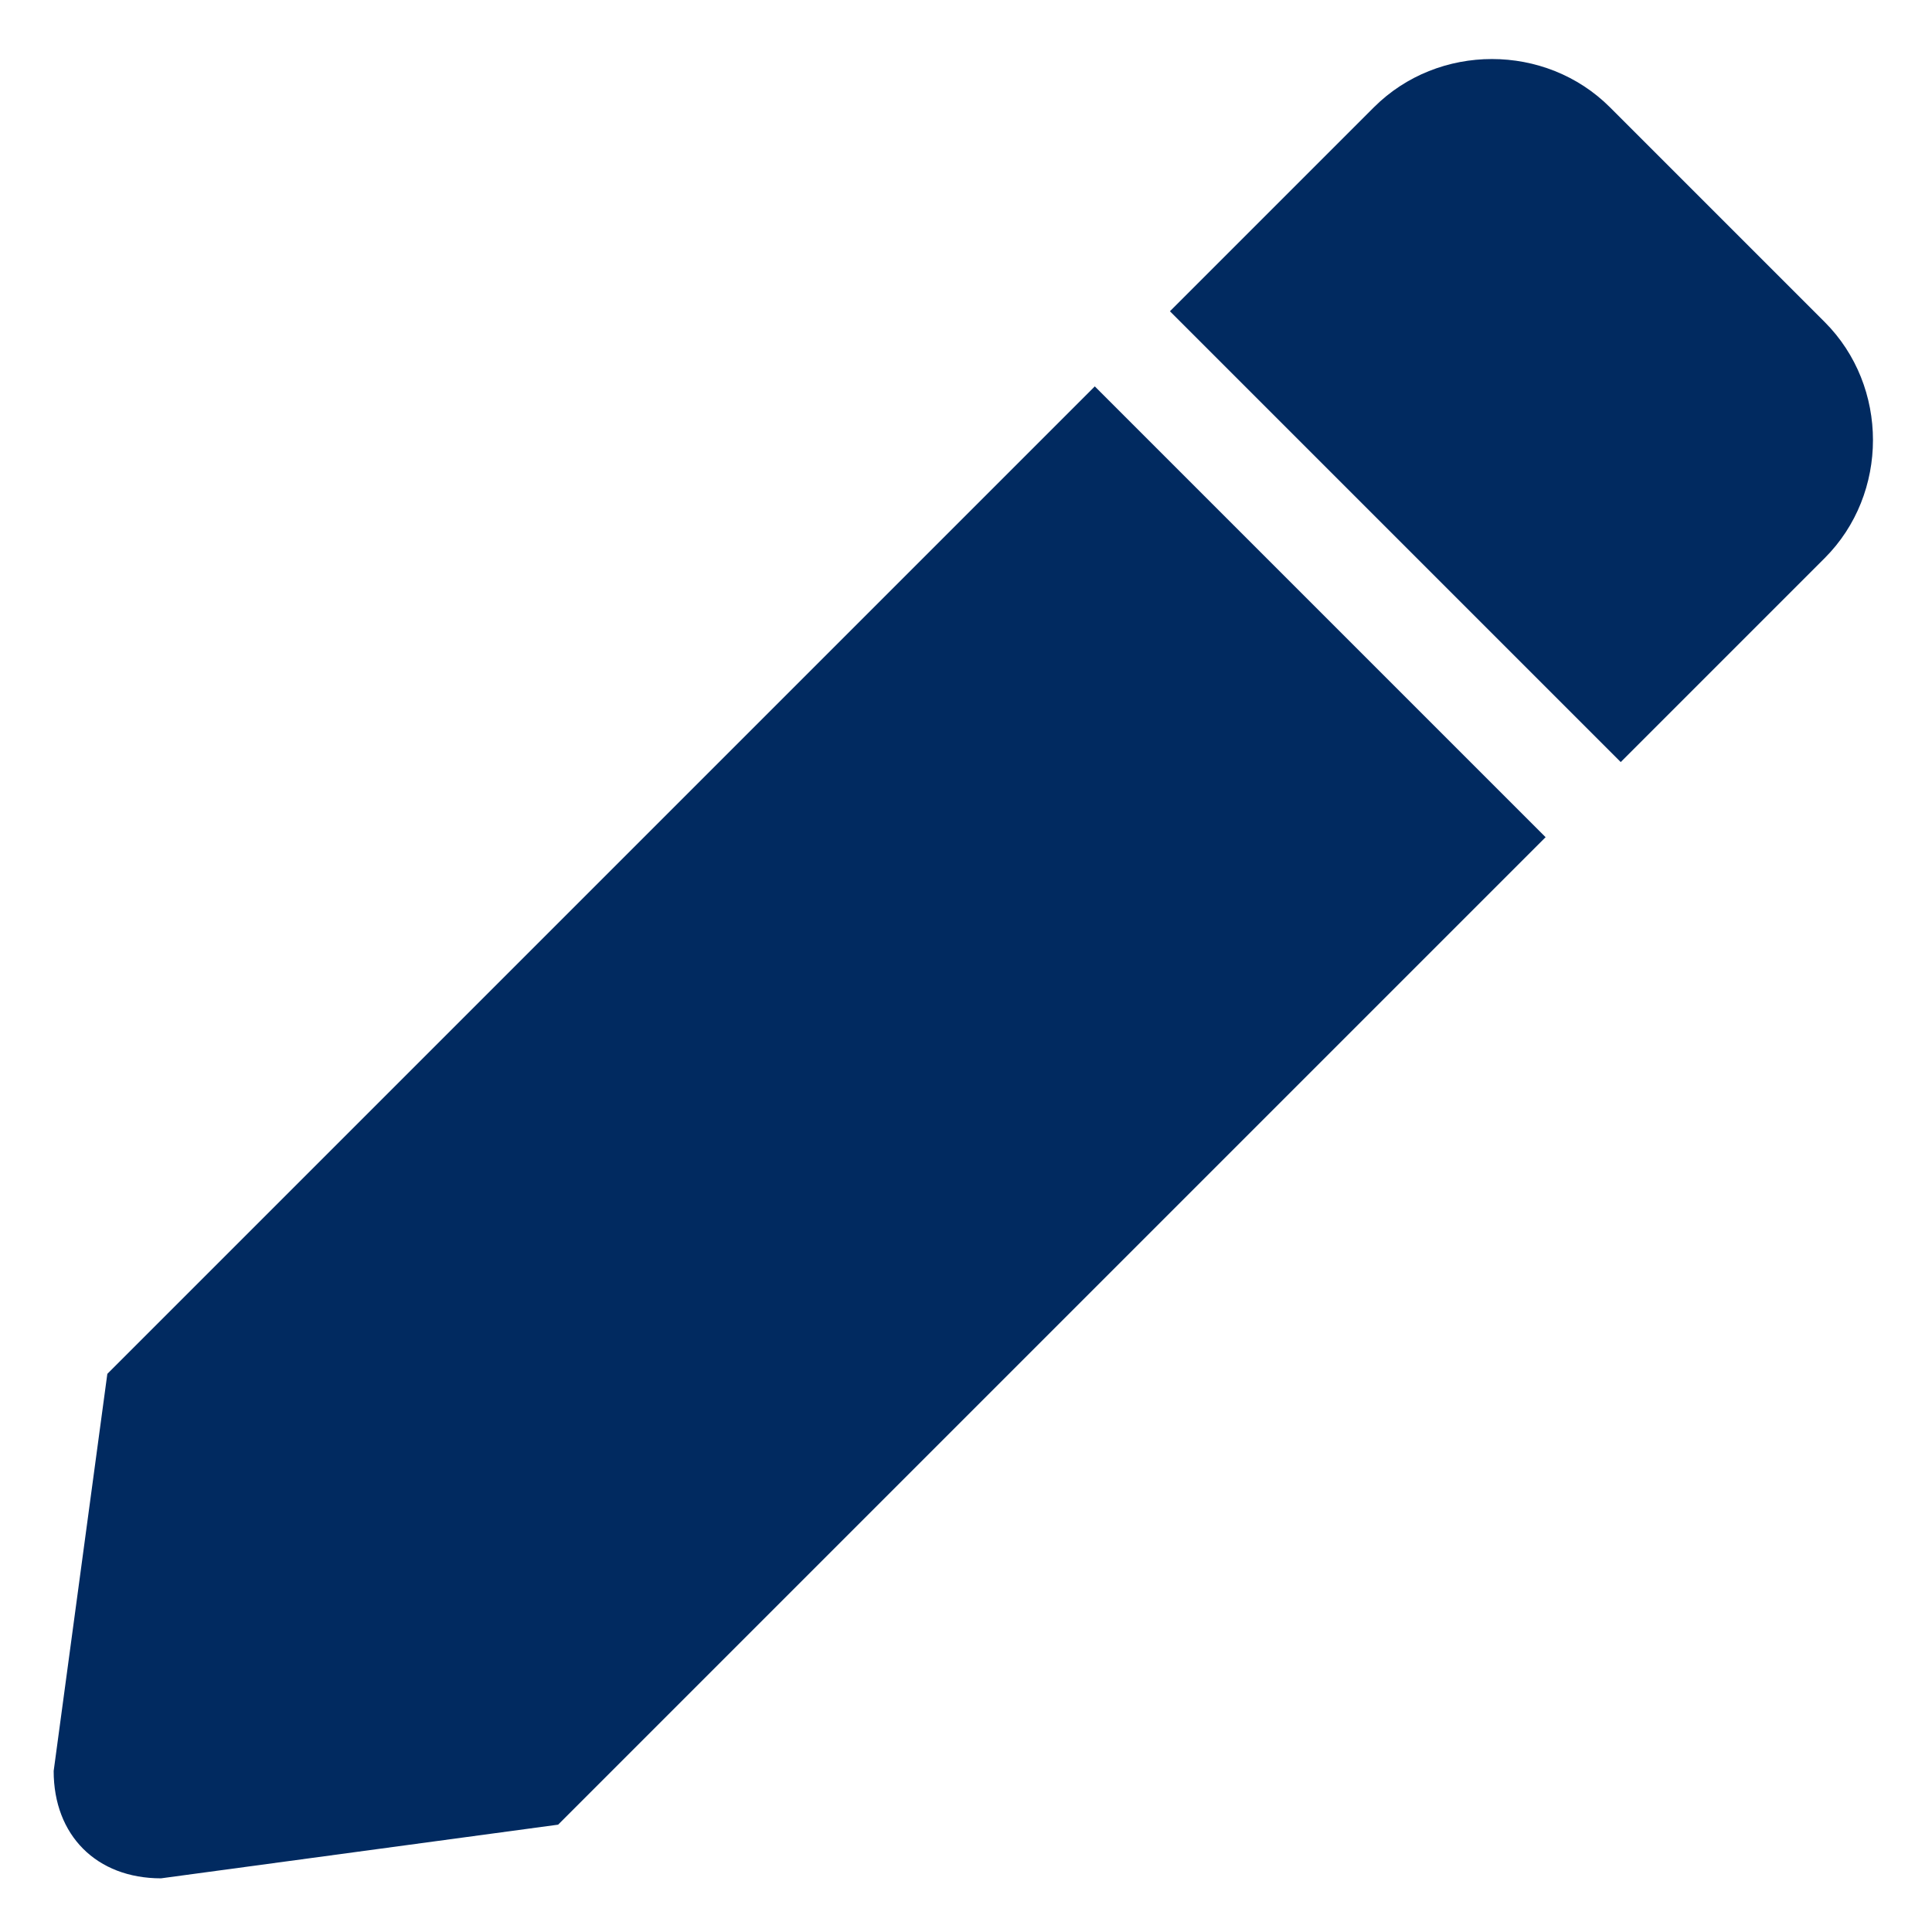
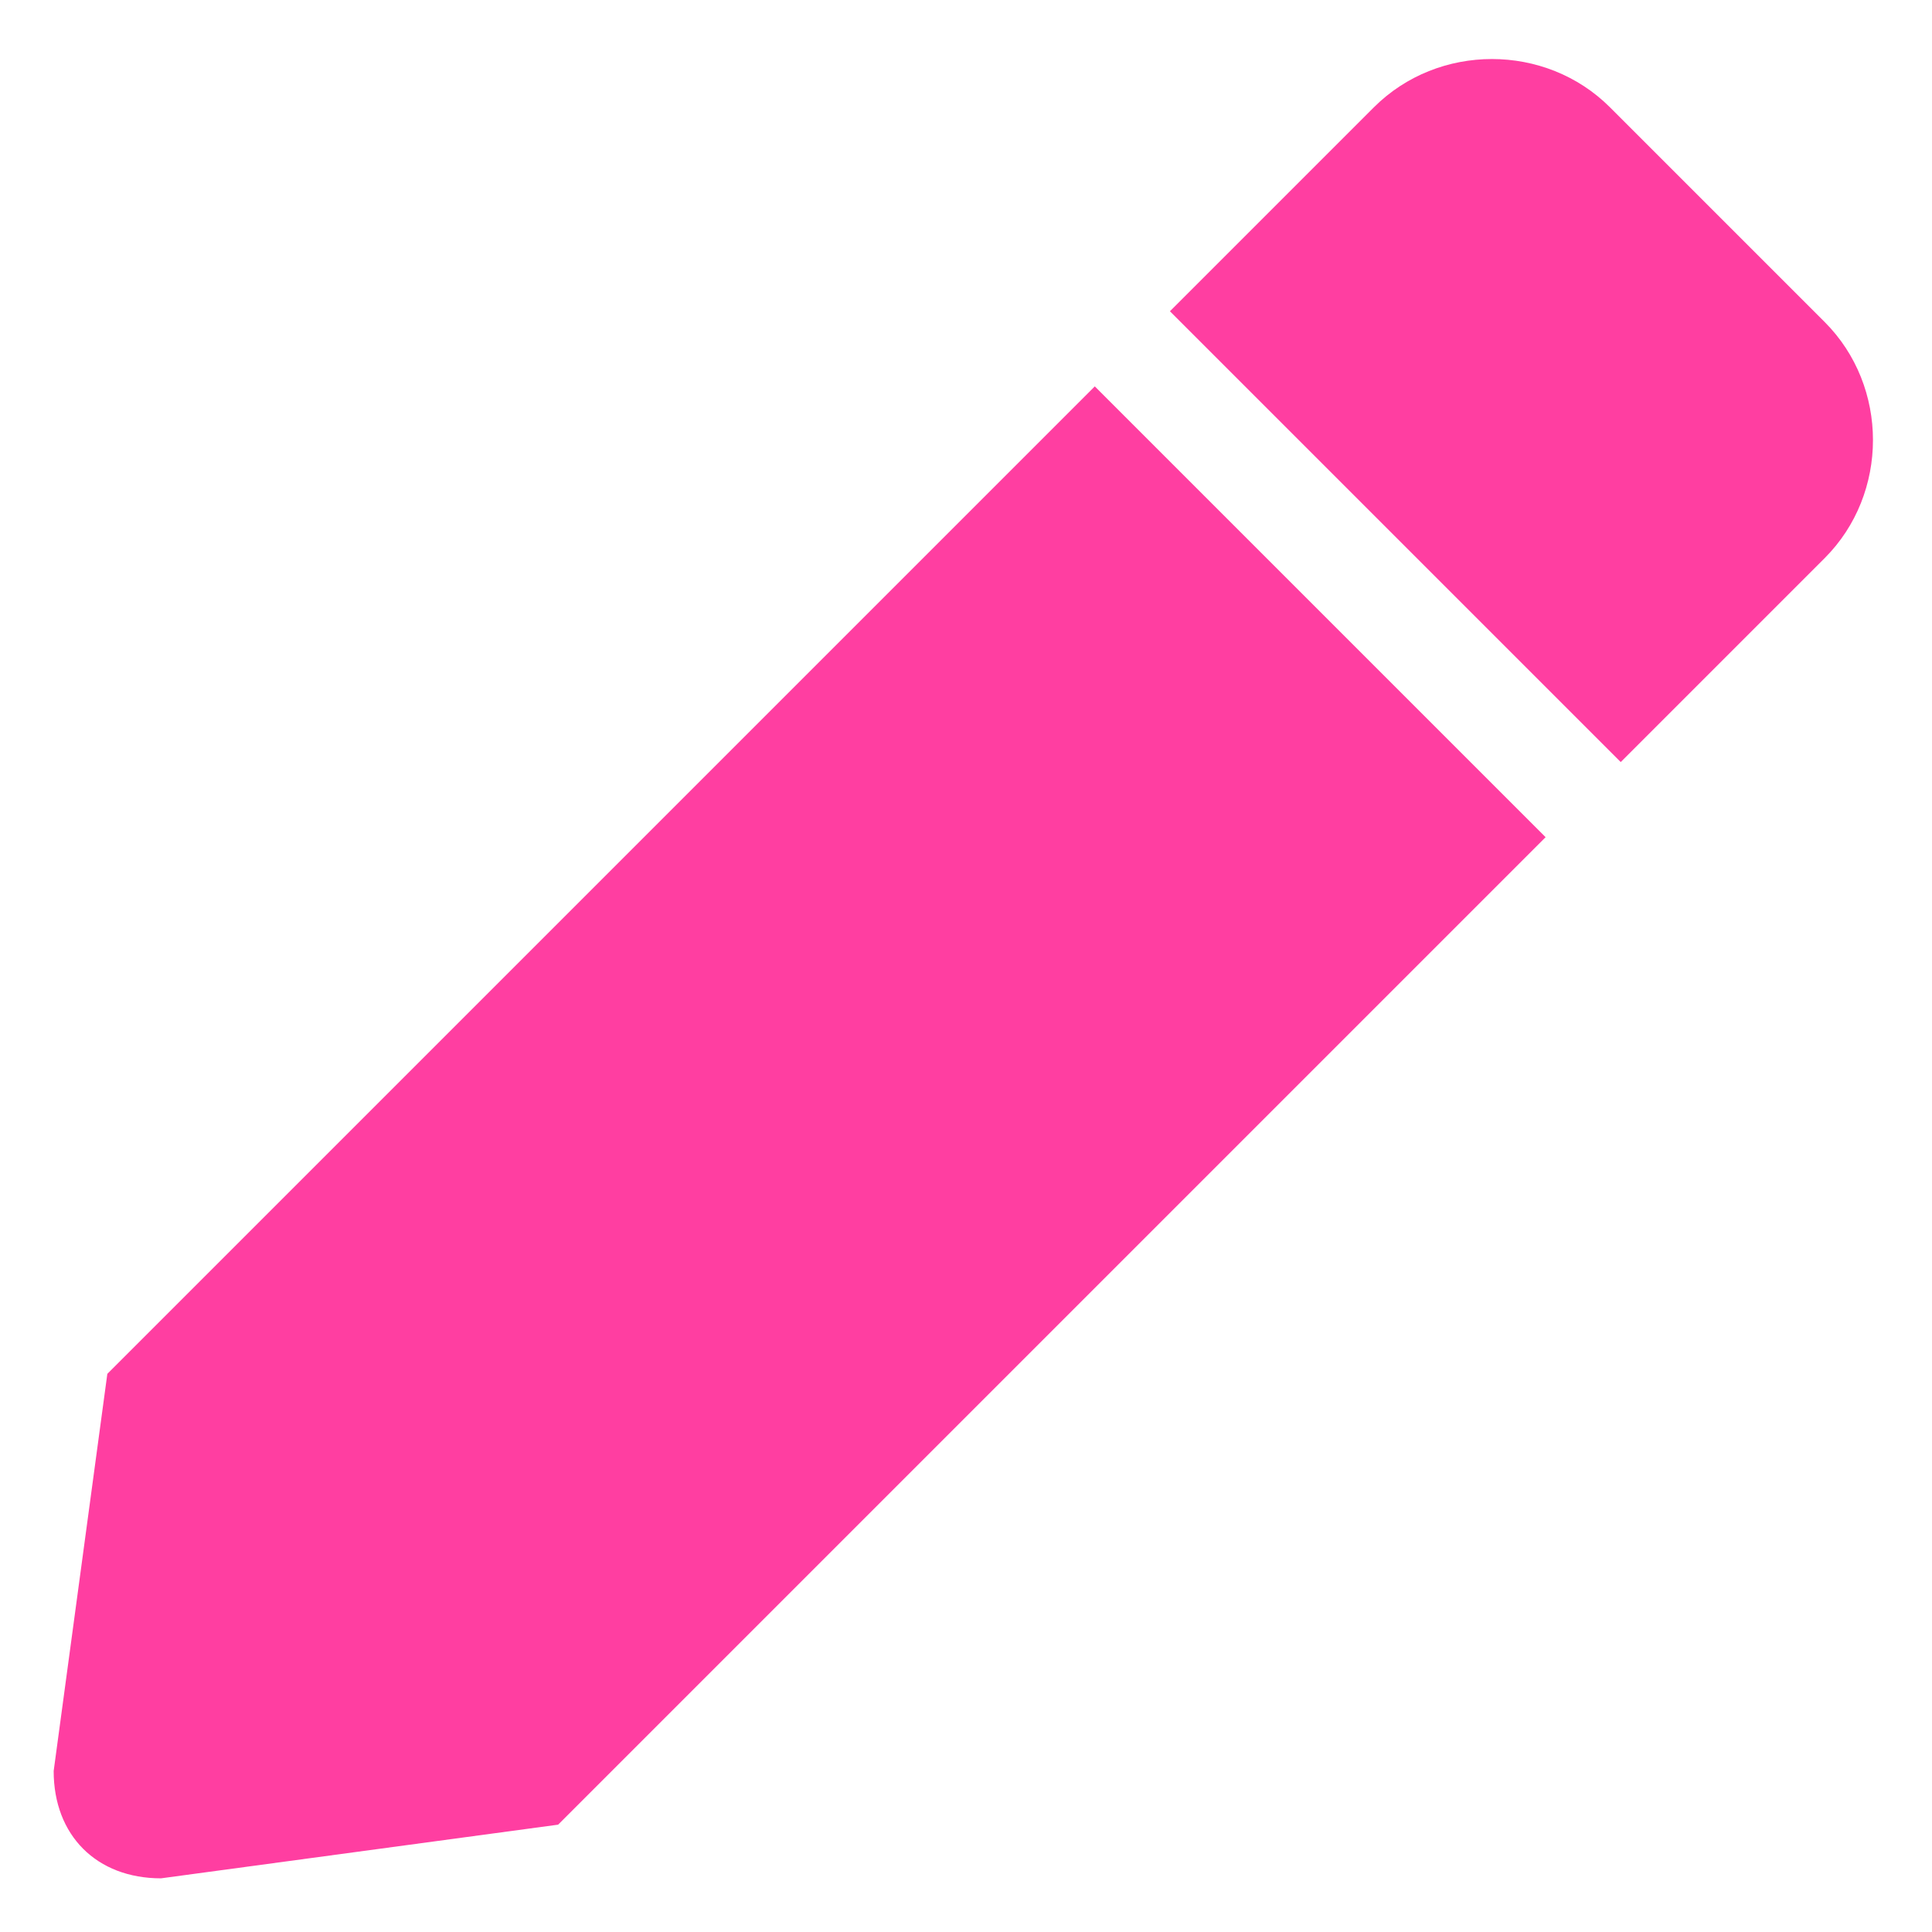
- <svg xmlns="http://www.w3.org/2000/svg" width="18" height="18" viewBox="0 0 18 18" fill="#012A60">
+ <svg xmlns="http://www.w3.org/2000/svg" width="18" height="18" viewBox="0 0 18 18" fill="#FF3EA1">
  <path d="M0.5,16.5L1,12.8l9.2-9.2l4.2,4.2L5.2,17l-3.7,0.5C0.9,17.5,0.5,17.1,0.5,16.5z M12.8,1l-1.9,1.9l4.2,4.2L17,5.2 c0.6-0.6,0.6-1.6,0-2.2l-2-2C14.4,0.4,13.4,0.4,12.8,1z" />
</svg>
